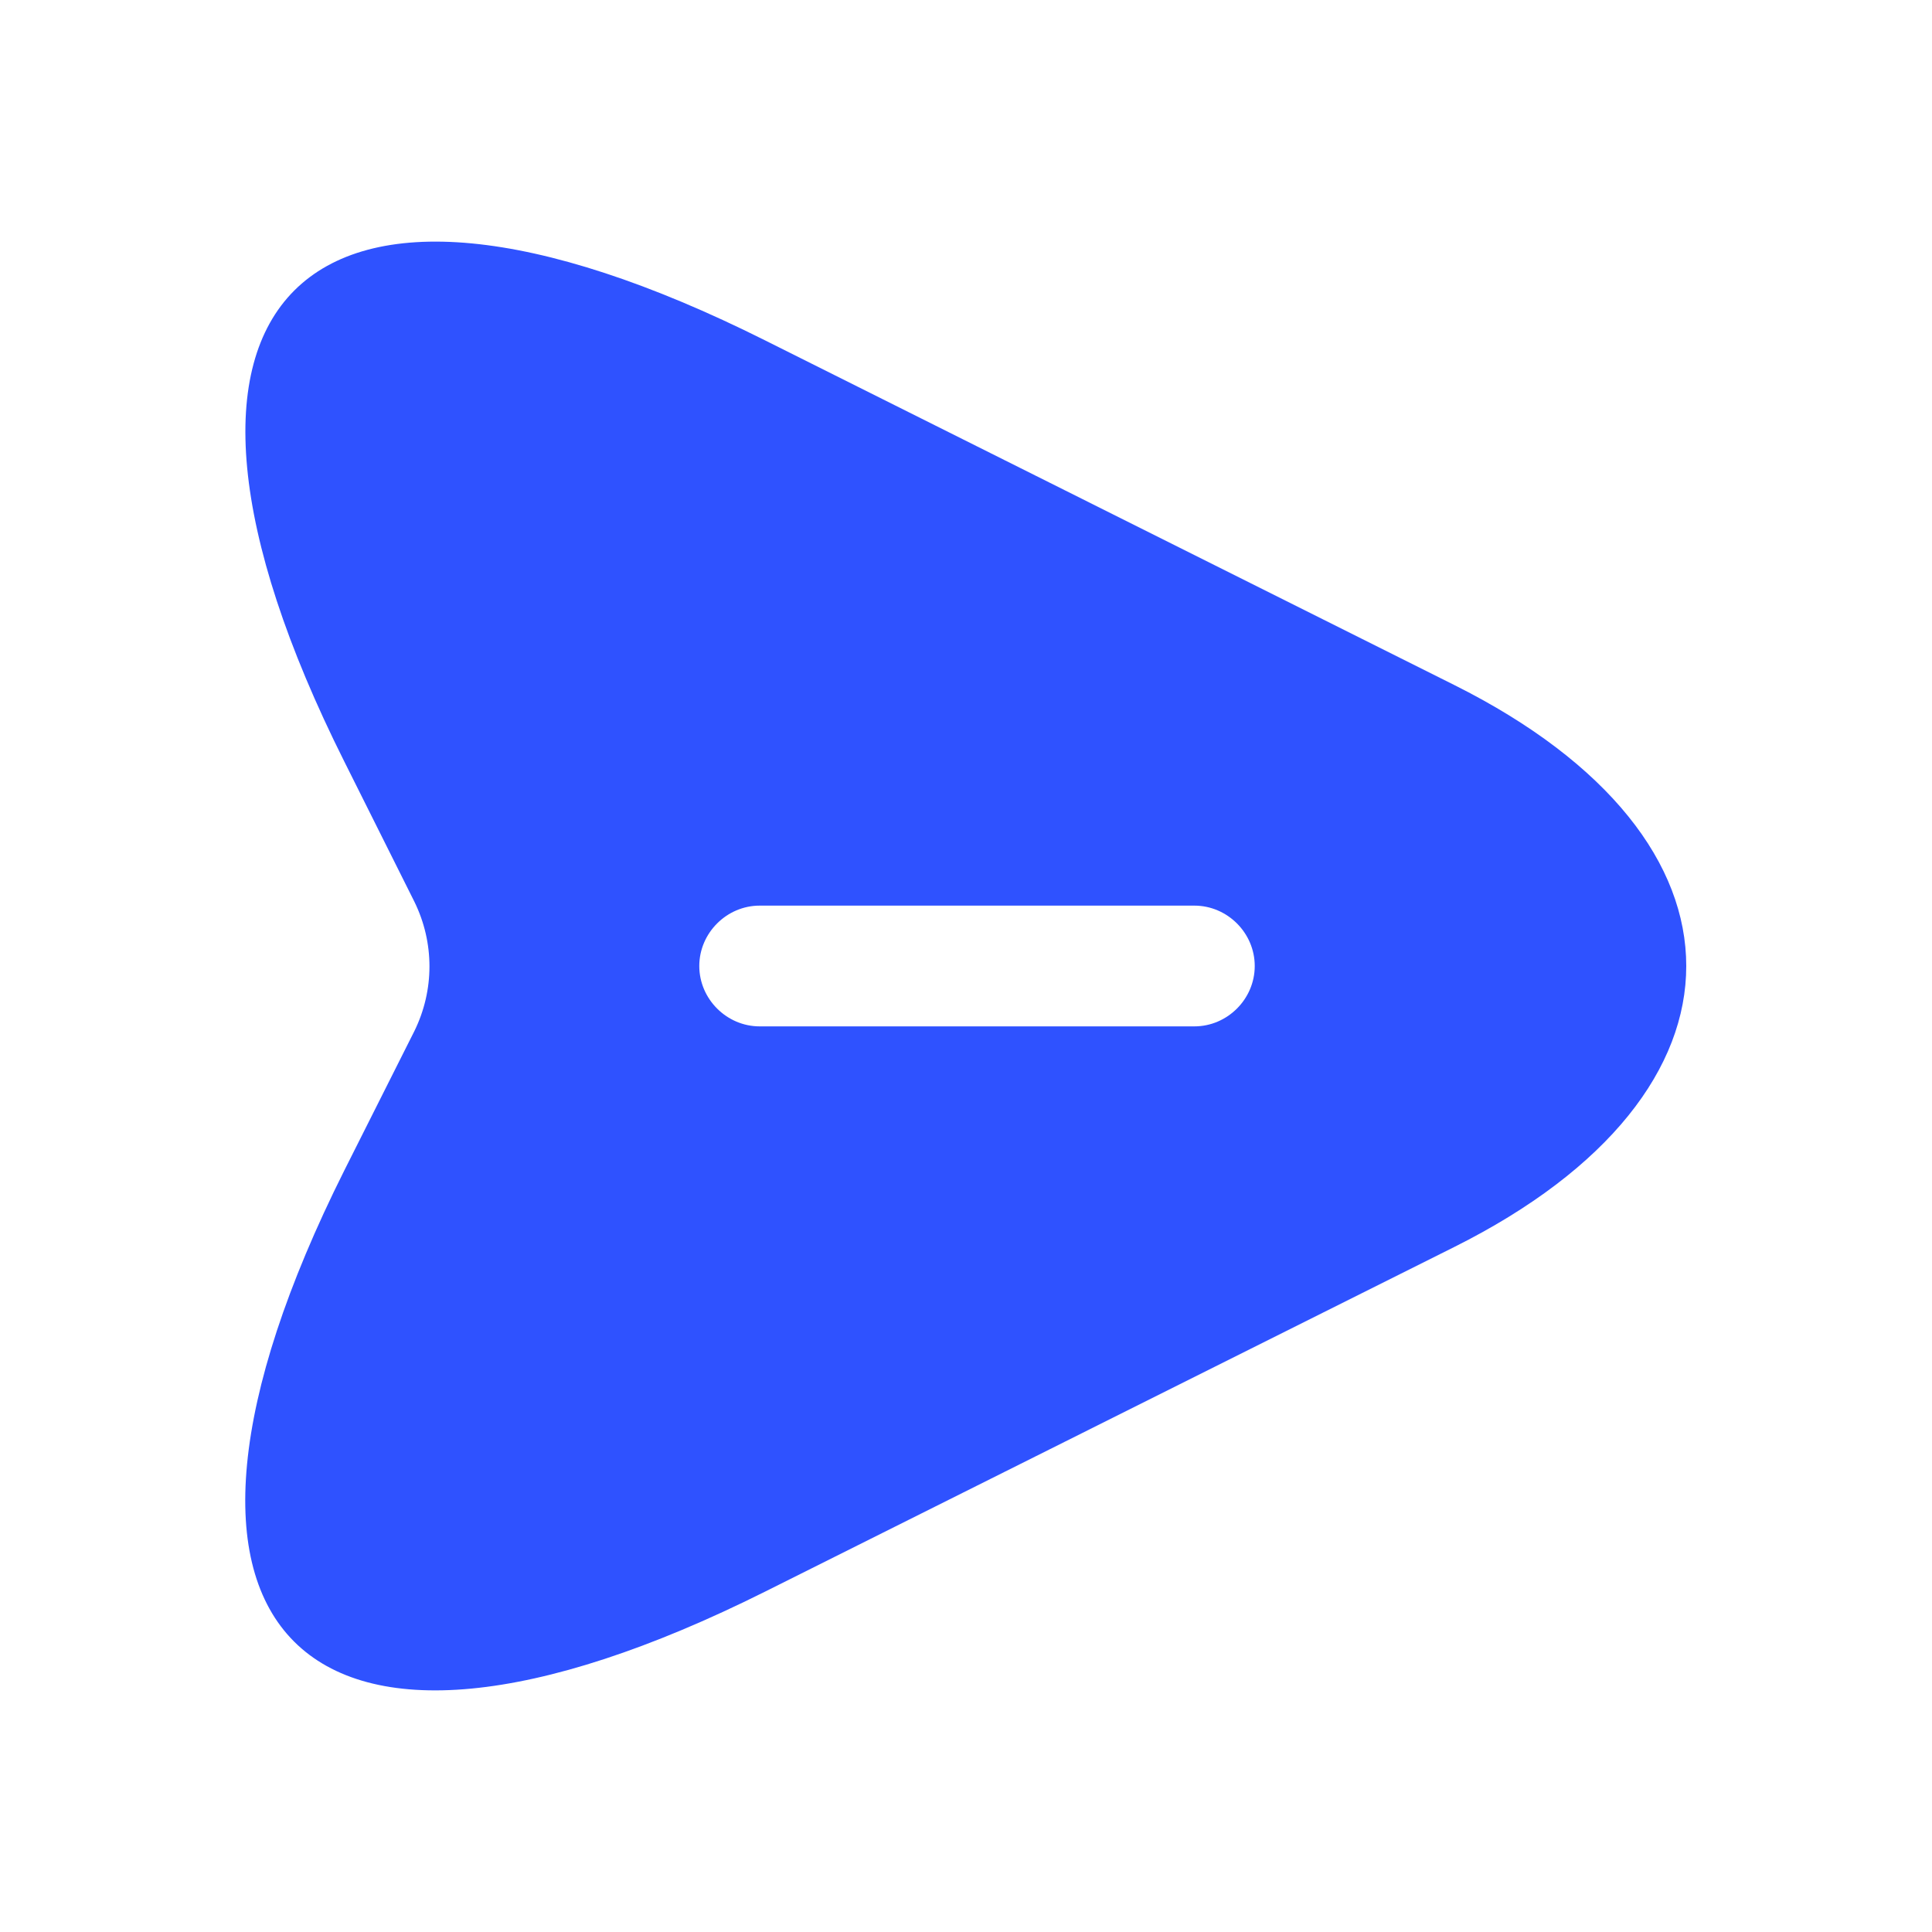
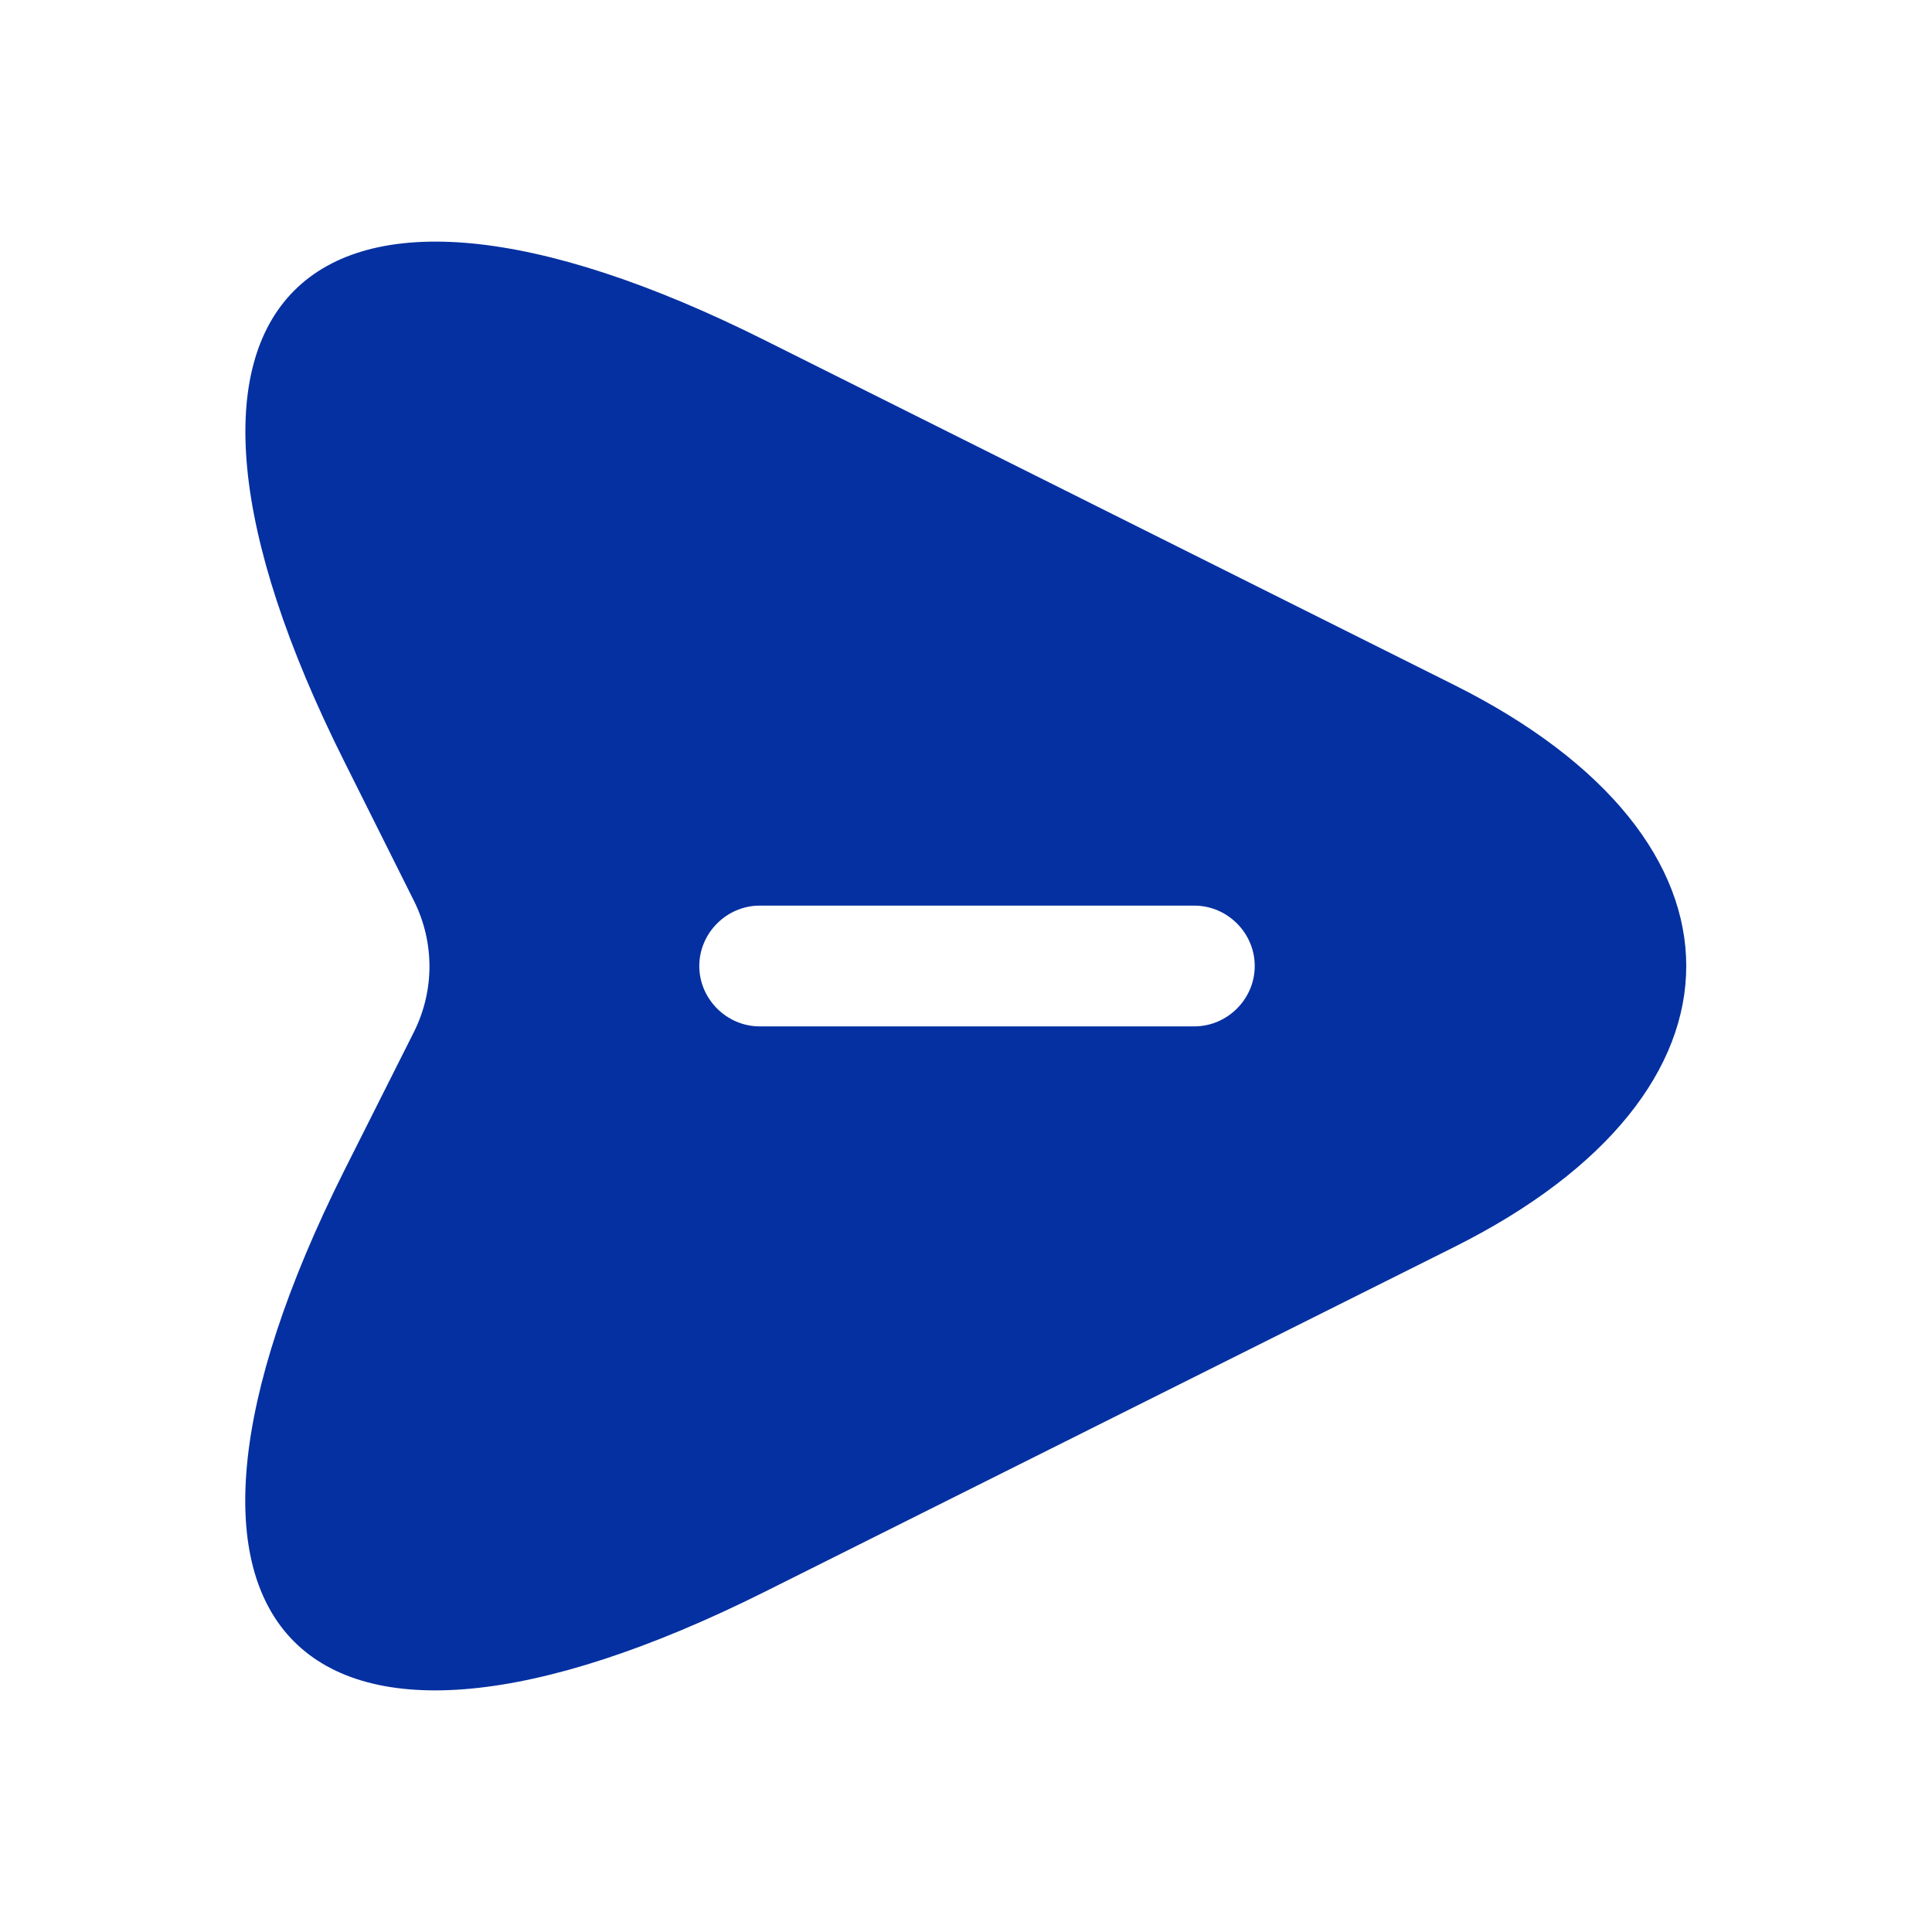
<svg xmlns="http://www.w3.org/2000/svg" width="20" height="20" viewBox="0 0 20 20" fill="none">
-   <path d="M15.056 7.092L7.923 3.525C3.131 1.125 1.164 3.092 3.564 7.883L4.289 9.333C4.498 9.758 4.498 10.25 4.289 10.675L3.564 12.117C1.164 16.908 3.123 18.875 7.923 16.475L15.056 12.908C18.256 11.308 18.256 8.692 15.056 7.092ZM12.364 10.625H7.864C7.523 10.625 7.239 10.342 7.239 10C7.239 9.658 7.523 9.375 7.864 9.375H12.364C12.706 9.375 12.989 9.658 12.989 10C12.989 10.342 12.706 10.625 12.364 10.625Z" fill="#2F52FF" />
+   <path d="M15.056 7.092L7.923 3.525C3.131 1.125 1.164 3.092 3.564 7.883L4.289 9.333C4.498 9.758 4.498 10.25 4.289 10.675L3.564 12.117C1.164 16.908 3.123 18.875 7.923 16.475L15.056 12.908C18.256 11.308 18.256 8.692 15.056 7.092ZM12.364 10.625H7.864C7.523 10.625 7.239 10.342 7.239 10C7.239 9.658 7.523 9.375 7.864 9.375H12.364C12.706 9.375 12.989 9.658 12.989 10C12.989 10.342 12.706 10.625 12.364 10.625Z" fill="#0530A1" />
</svg>
